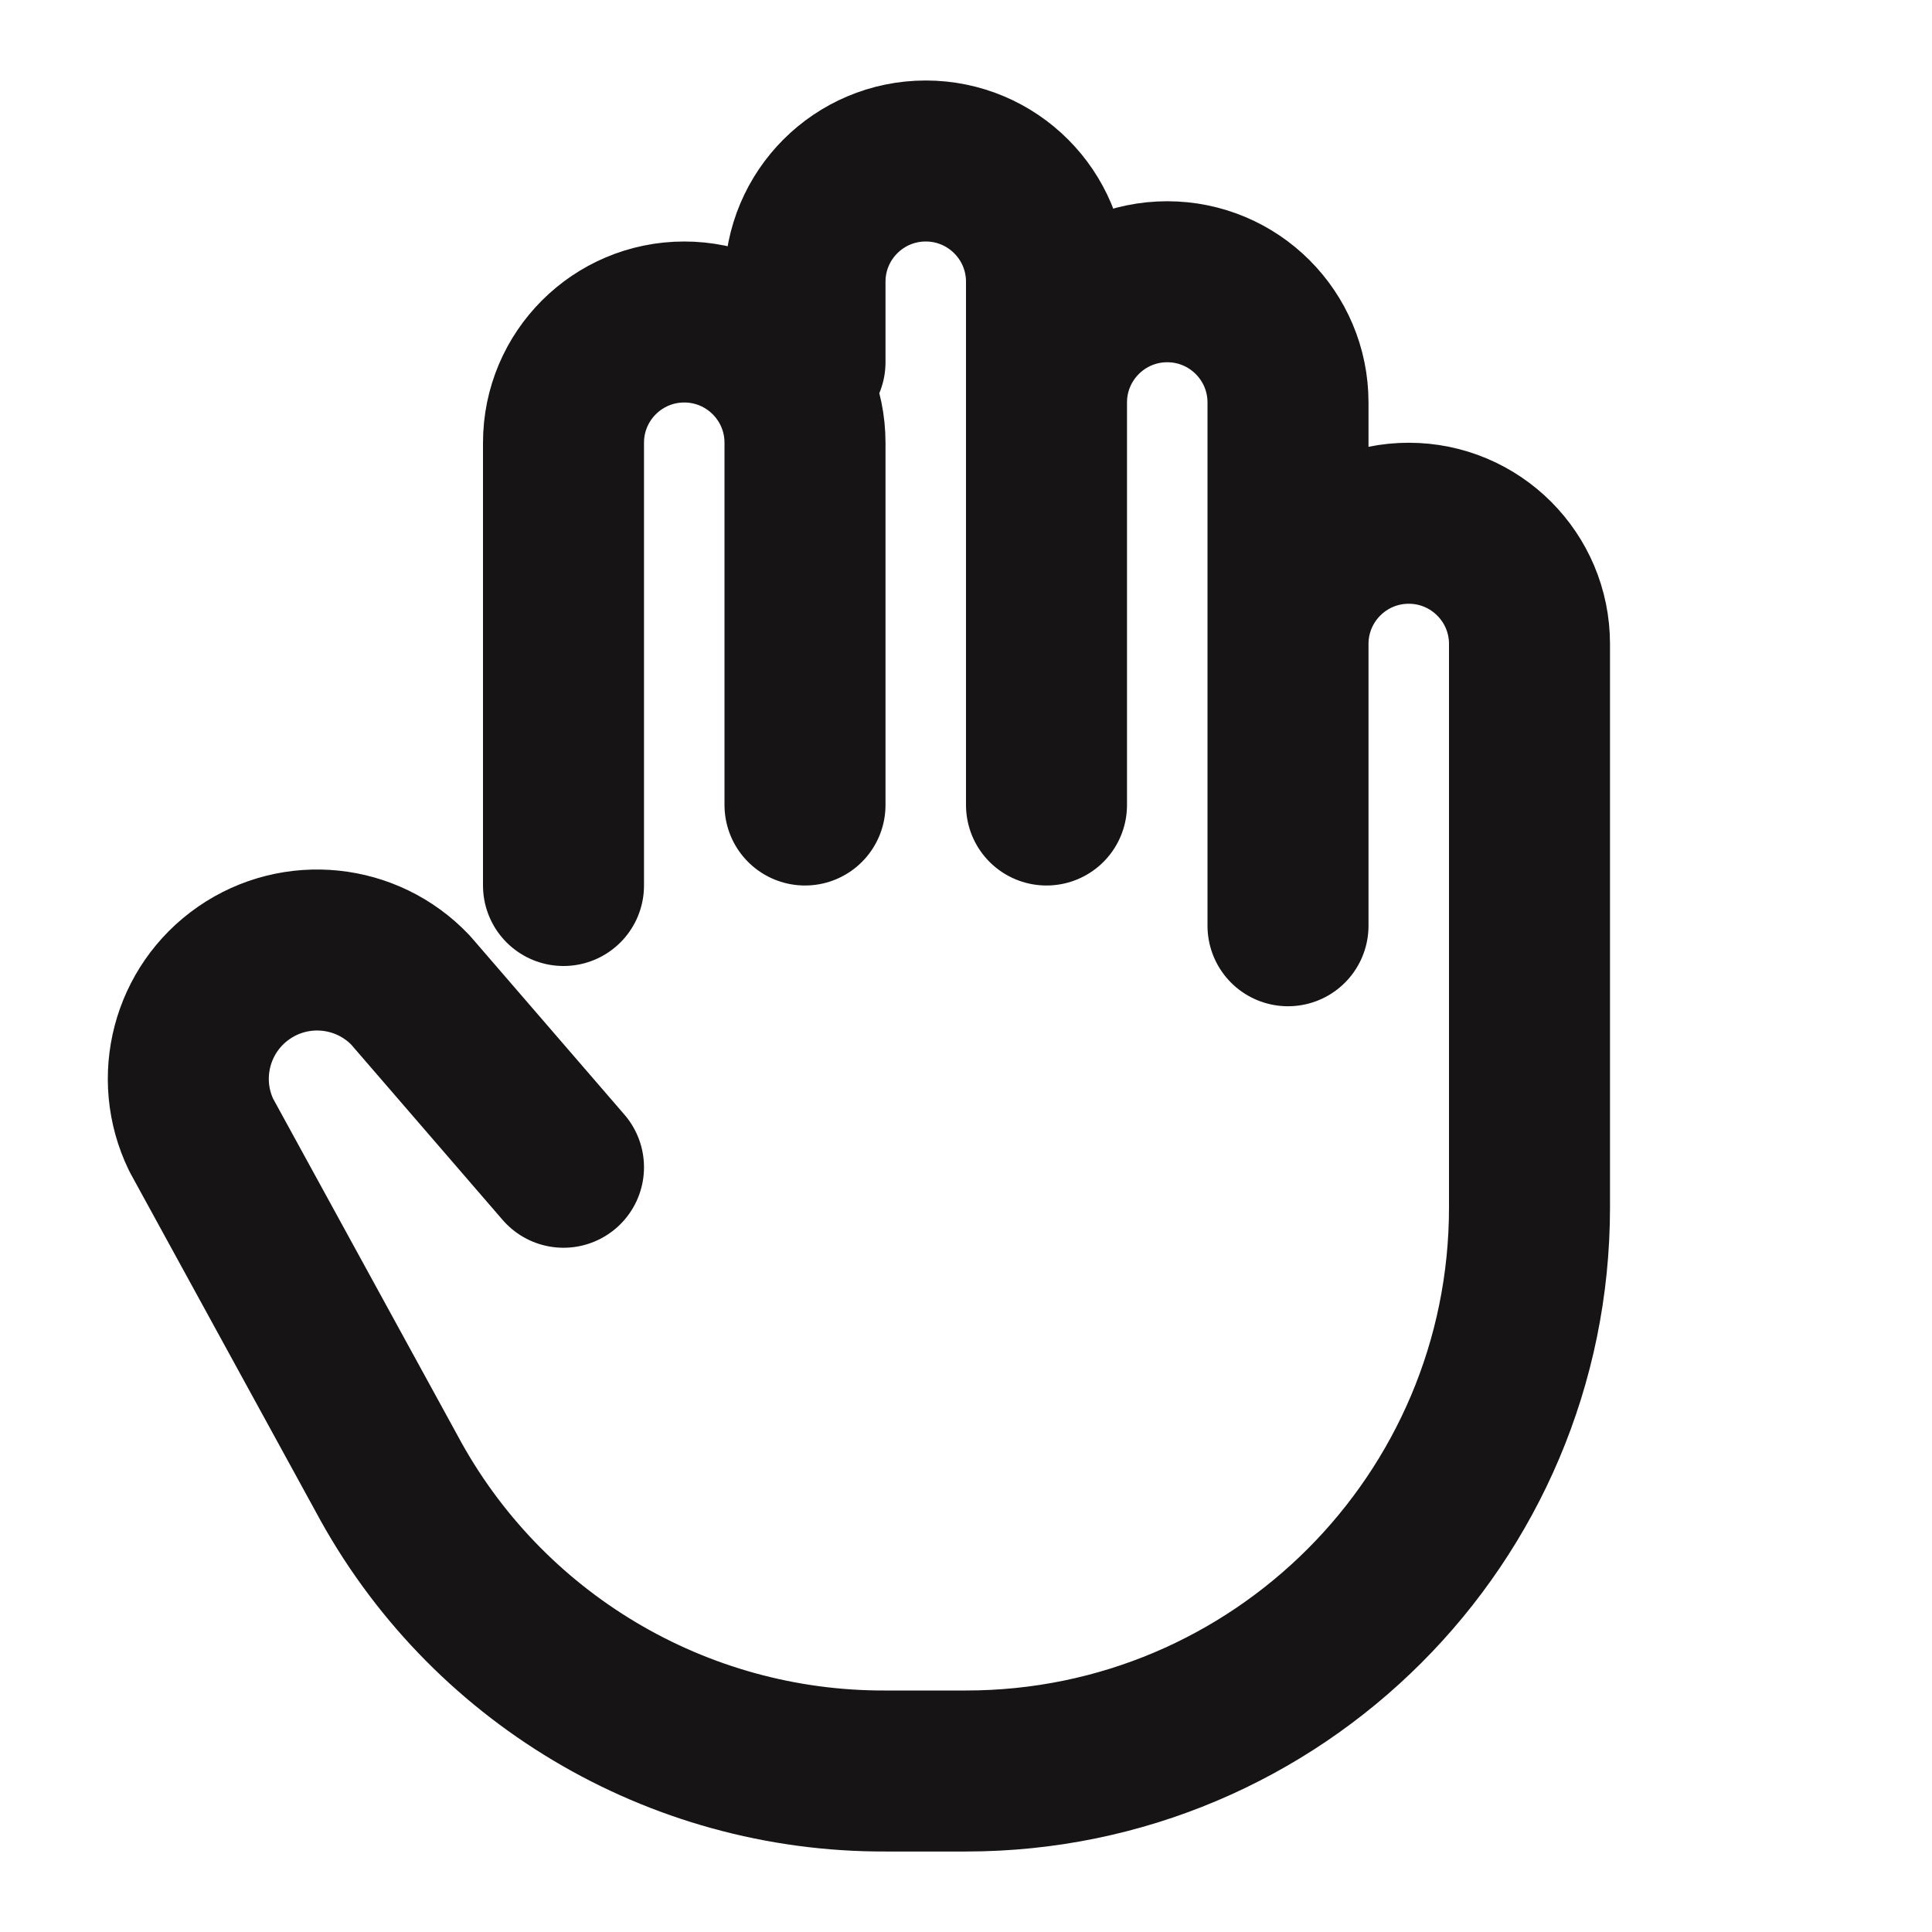
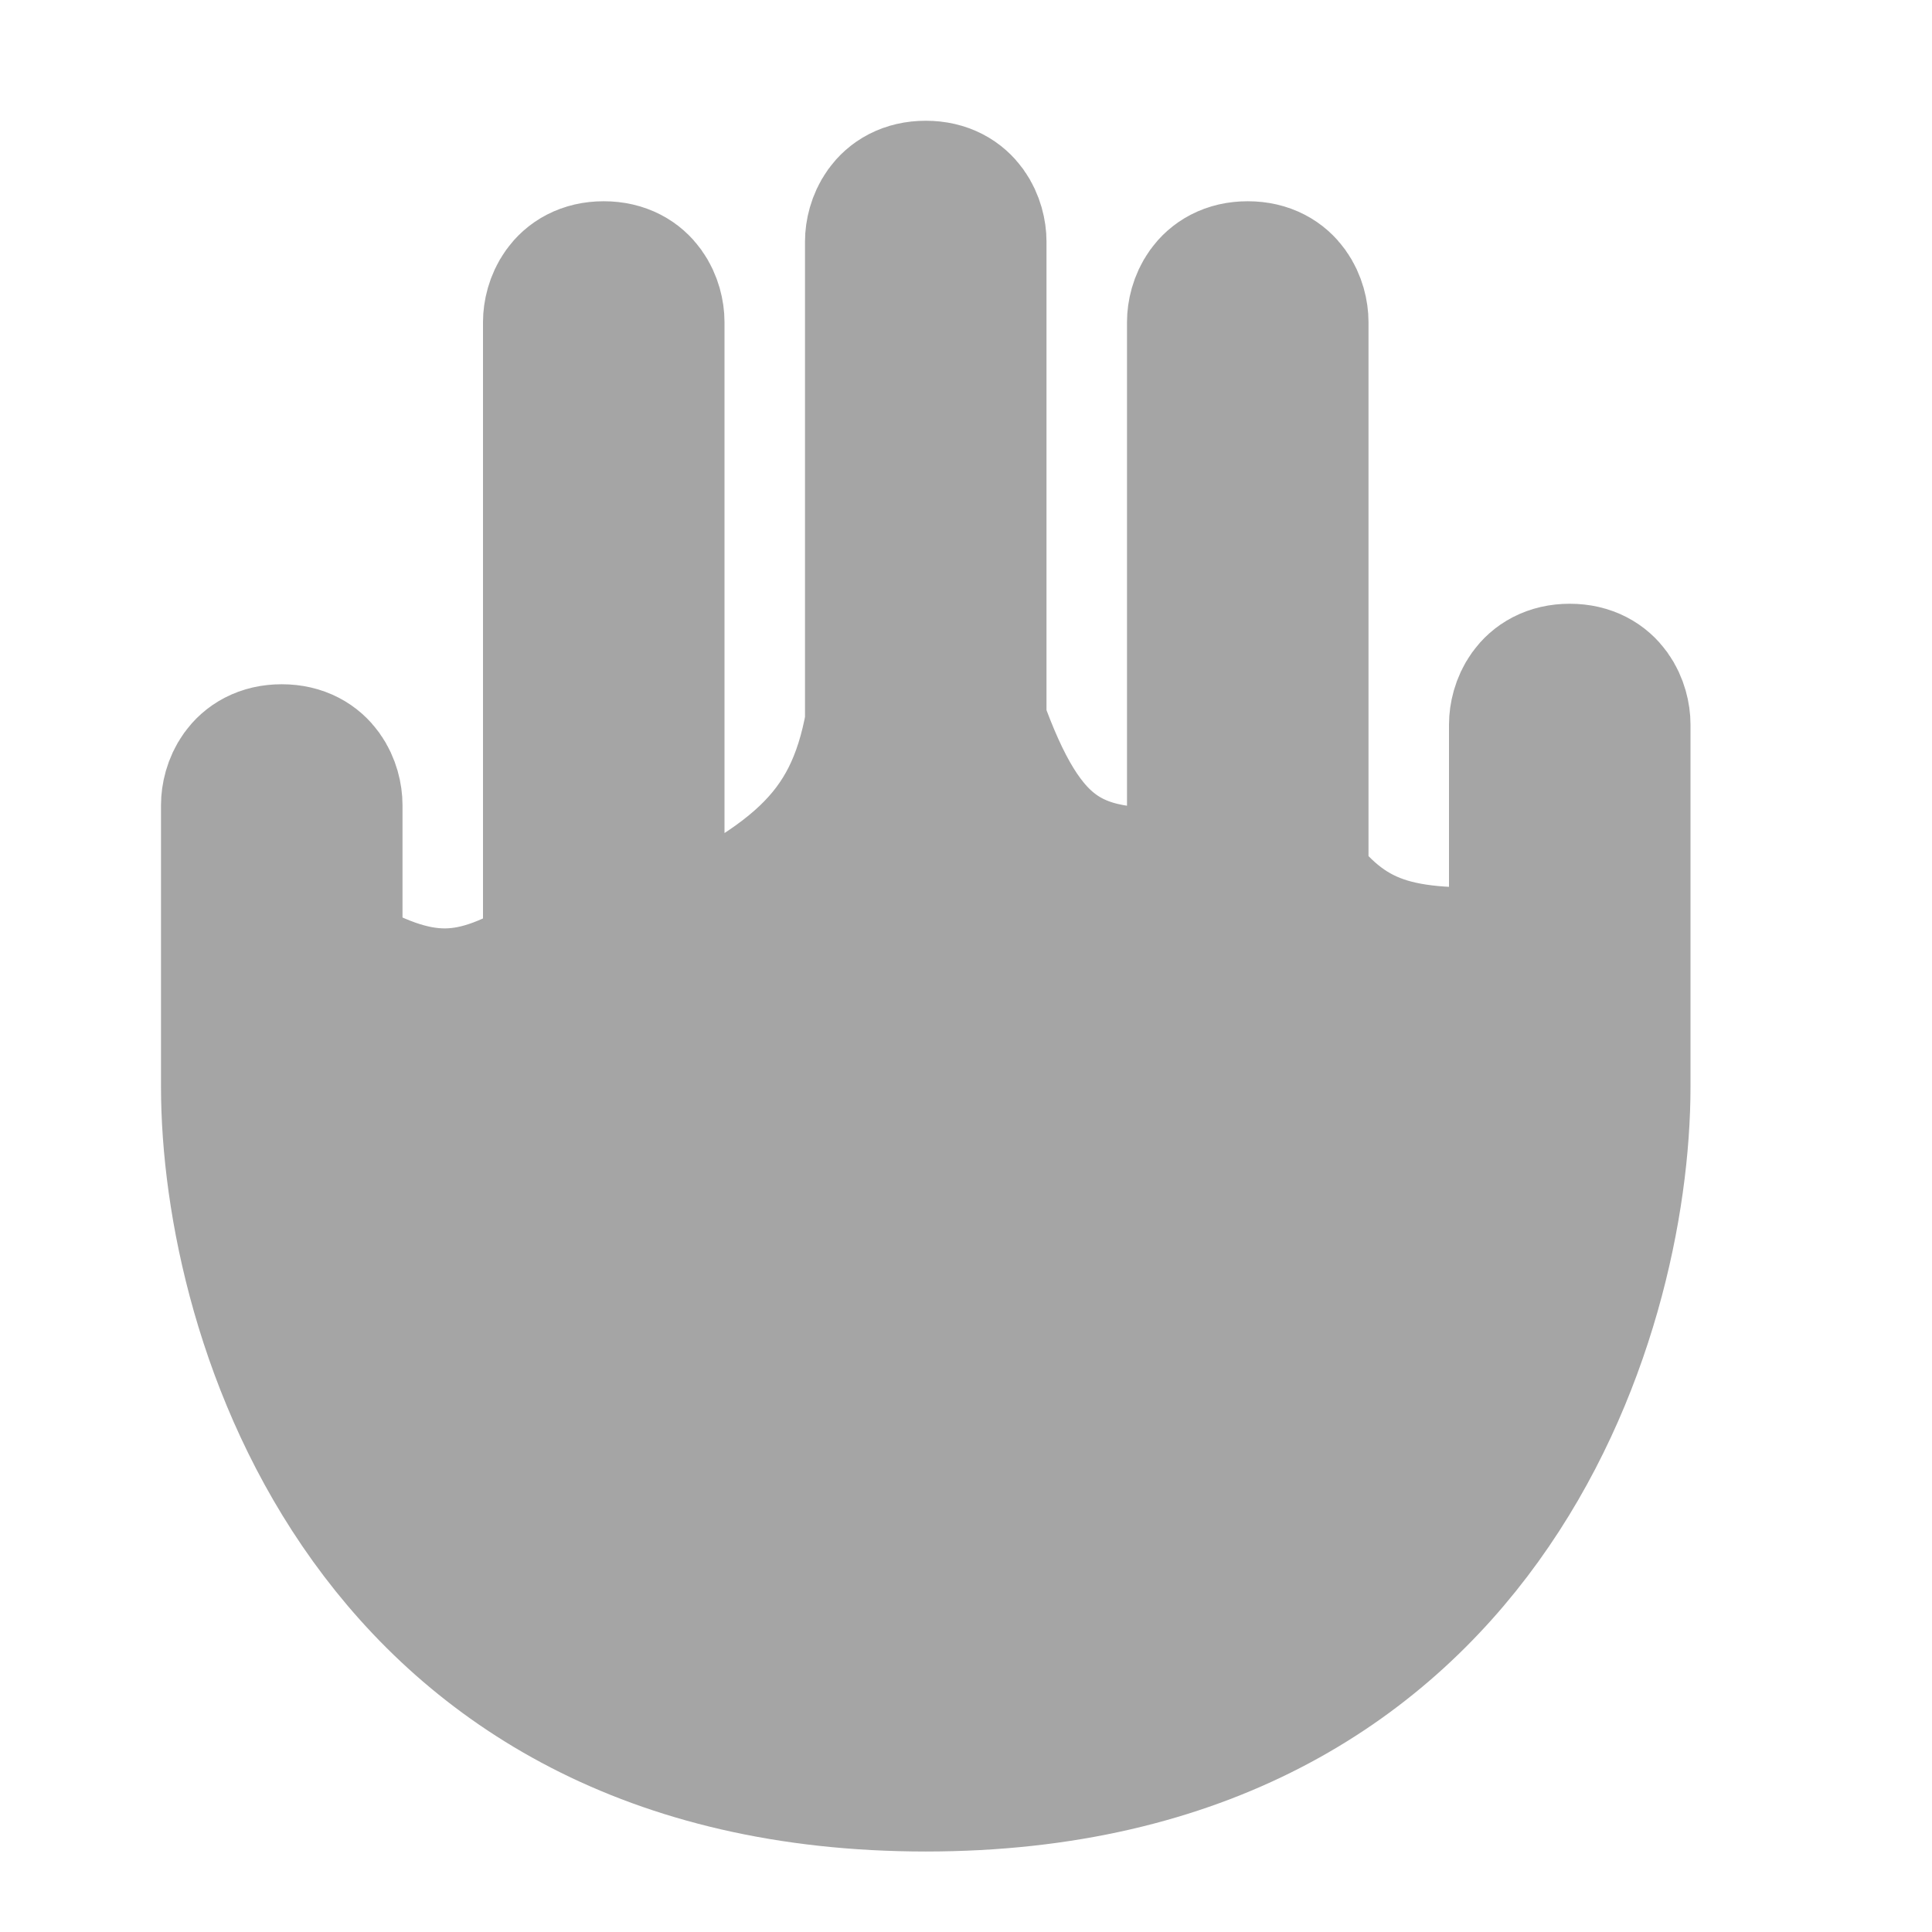
<svg xmlns="http://www.w3.org/2000/svg" width="24" height="24" viewBox="0 0 24 24" fill="none">
-   <path d="M7 11V5.5a1.5 1.5 0 0 1 3 0V10m0-5.5v-1a1.5 1.5 0 0 1 3 0V10m0-5a1.5 1.5 0 0 1 3 0v6.5m0-3.5a1.5 1.5 0 0 1 3 0V15a7 7 0 0 1-7 7h-1a7 7 0 0 1-6.2-3.7l-2.3-4.2a1.6 1.6 0 0 1 2.6-1.8L7 14.5" stroke="#161414" stroke-width="2" stroke-linecap="round" stroke-linejoin="round" />
+   <path d="M11.5 22C4.7 22 3 16.333 3 13.5V10C3 9.833 3.1 9.5 3.5 9.5C3.9 9.5 4 9.833 4 10V12C5.215 12.722 5.877 12.699 7 12V4C7 3.833 7.1 3.5 7.5 3.5C7.9 3.5 8 3.833 8 4V12C9.93 11.118 10.73 10.516 11 9V3C11 2.833 11.1 2.5 11.5 2.5C11.9 2.5 12 2.833 12 3V9C12.622 10.739 13.26 11.168 15 11V4C15 3.833 15.1 3.5 15.5 3.5C15.9 3.5 16 3.833 16 4V11C16.728 11.963 17.455 12.09 19 12V9C19 8.833 19.1 8.5 19.5 8.5C19.9 8.5 20 8.833 20 9V13.5C20 16.333 18.3 22 11.5 22Z" fill="#A5A5A5" stroke="#A5A5A5" stroke-width="2" stroke-linecap="round" stroke-linejoin="round" />
</svg>
